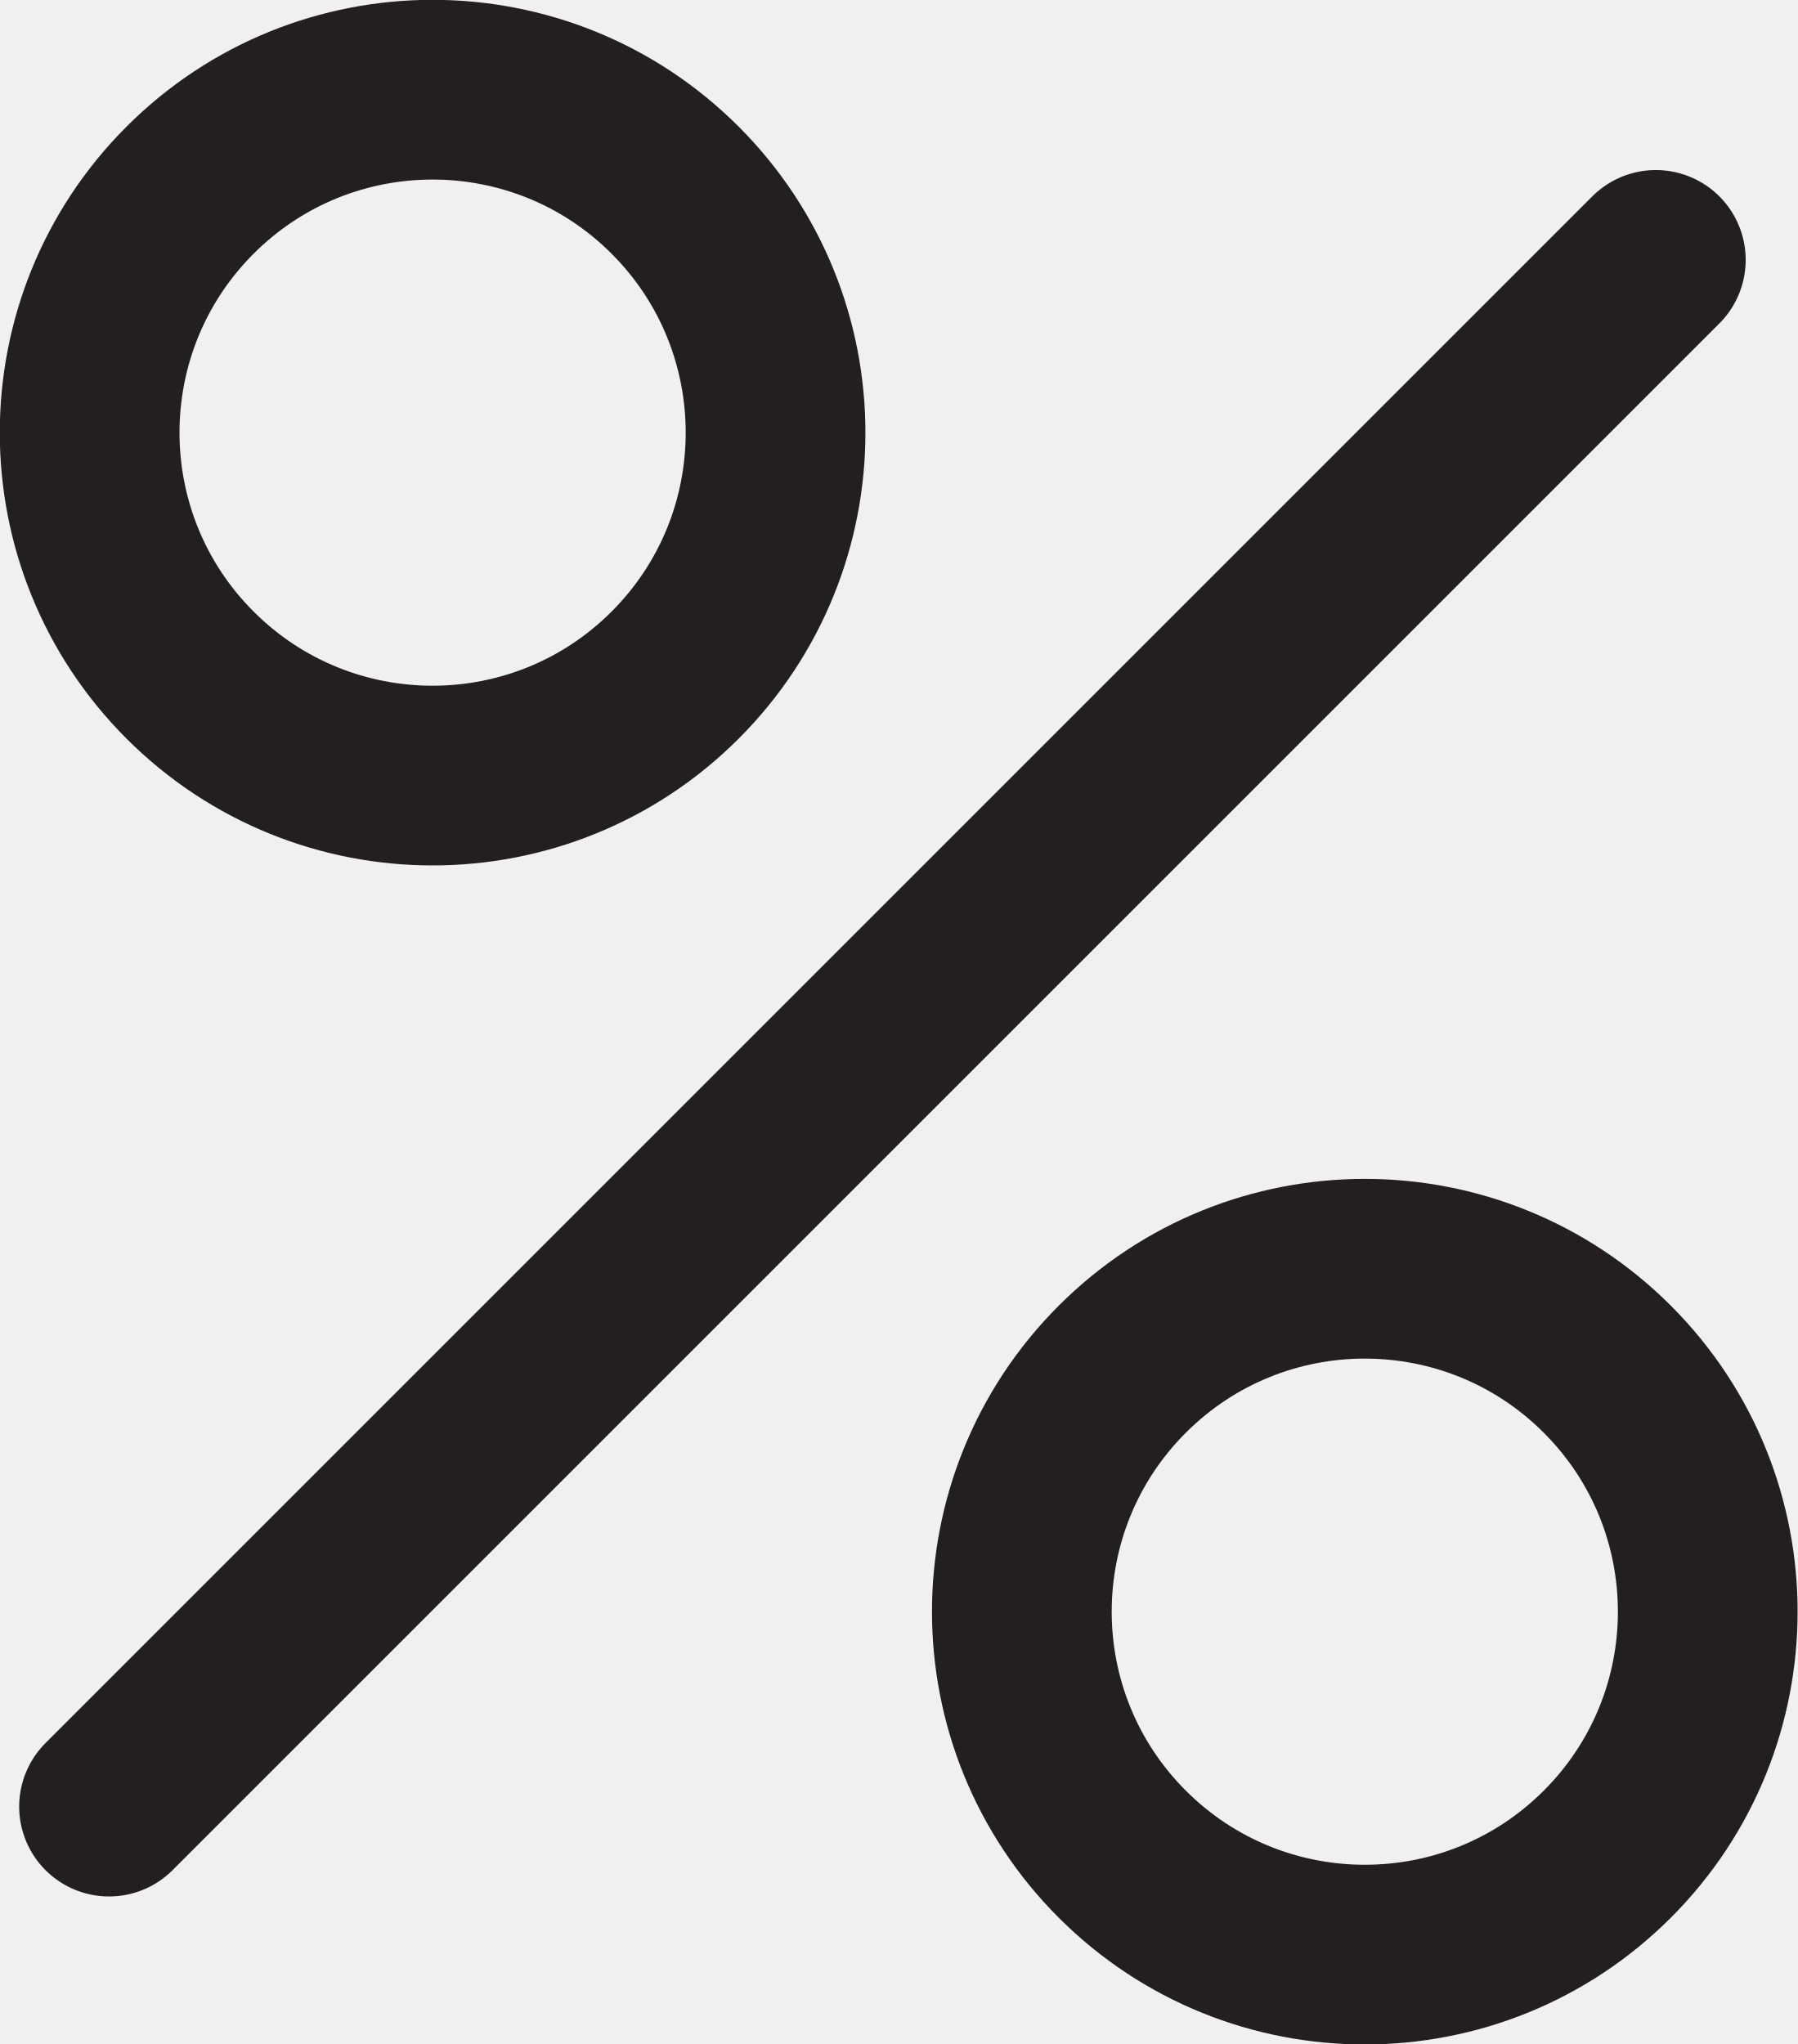
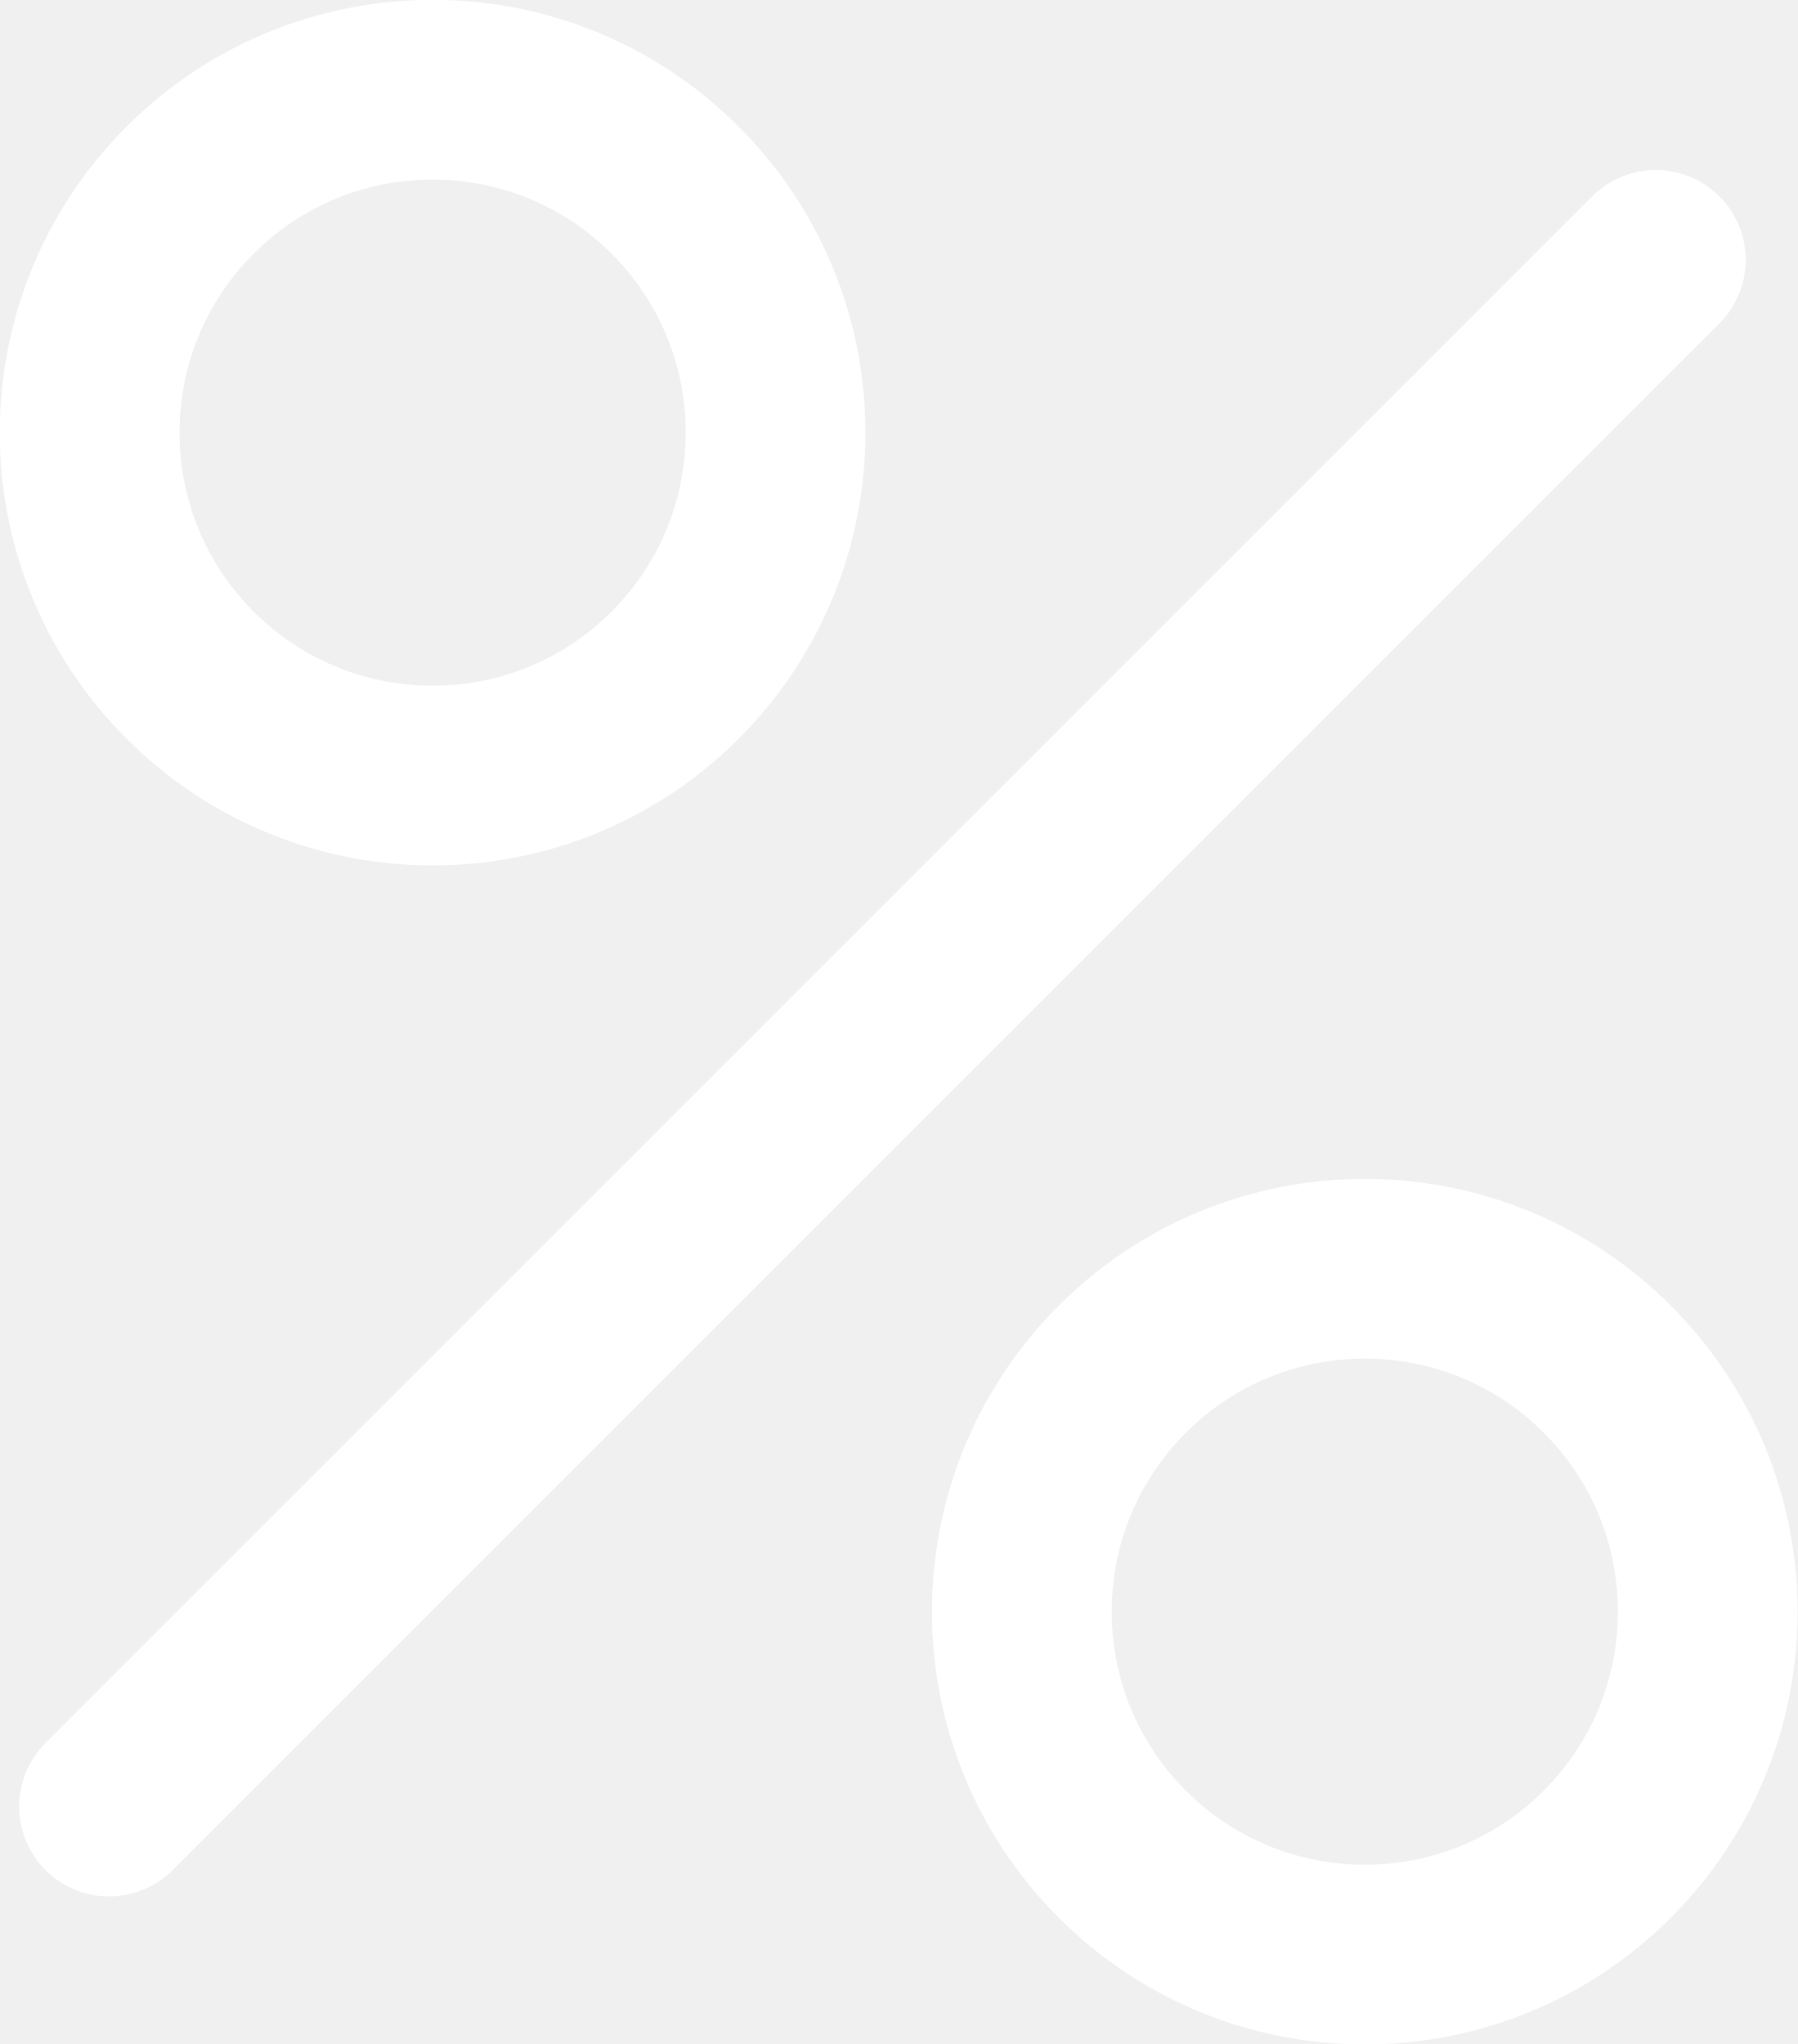
<svg xmlns="http://www.w3.org/2000/svg" viewBox="0 0 56.71 64.49">
-   <defs>
-     <style>.cls-1{fill:none;stroke:#231f20;stroke-linecap:round;stroke-linejoin:round;stroke-width:5.67px;}</style>
-   </defs>
-   <g id="Слой_2" data-name="Слой 2">
-     <g id="Слой_1-2" data-name="Слой 1">
-       <path class="cls-1" d="M21.3,6a10.82,10.82,0,1,0,0,15.3A10.82,10.82,0,0,0,21.3,6ZM52.24,8.2,3.44,57M50.71,43.2a10.82,10.82,0,1,0,0,15.3,10.82,10.82,0,0,0,0-15.3Z" />
-     </g>
-   </g>
+   <style>.cls-1{fill:none;stroke:#fff;stroke-linecap:round;stroke-linejoin:round;stroke-width:5.67px;}</style>
+   <path class="cls-1" d="M21.3,6a10.82,10.82,0,1,0,0,15.3A10.82,10.82,0,0,0,21.3,6ZM52.24,8.2,3.44,57M50.71,43.2a10.82,10.82,0,1,0,0,15.3,10.82,10.82,0,0,0,0-15.3Z" />
</svg>
